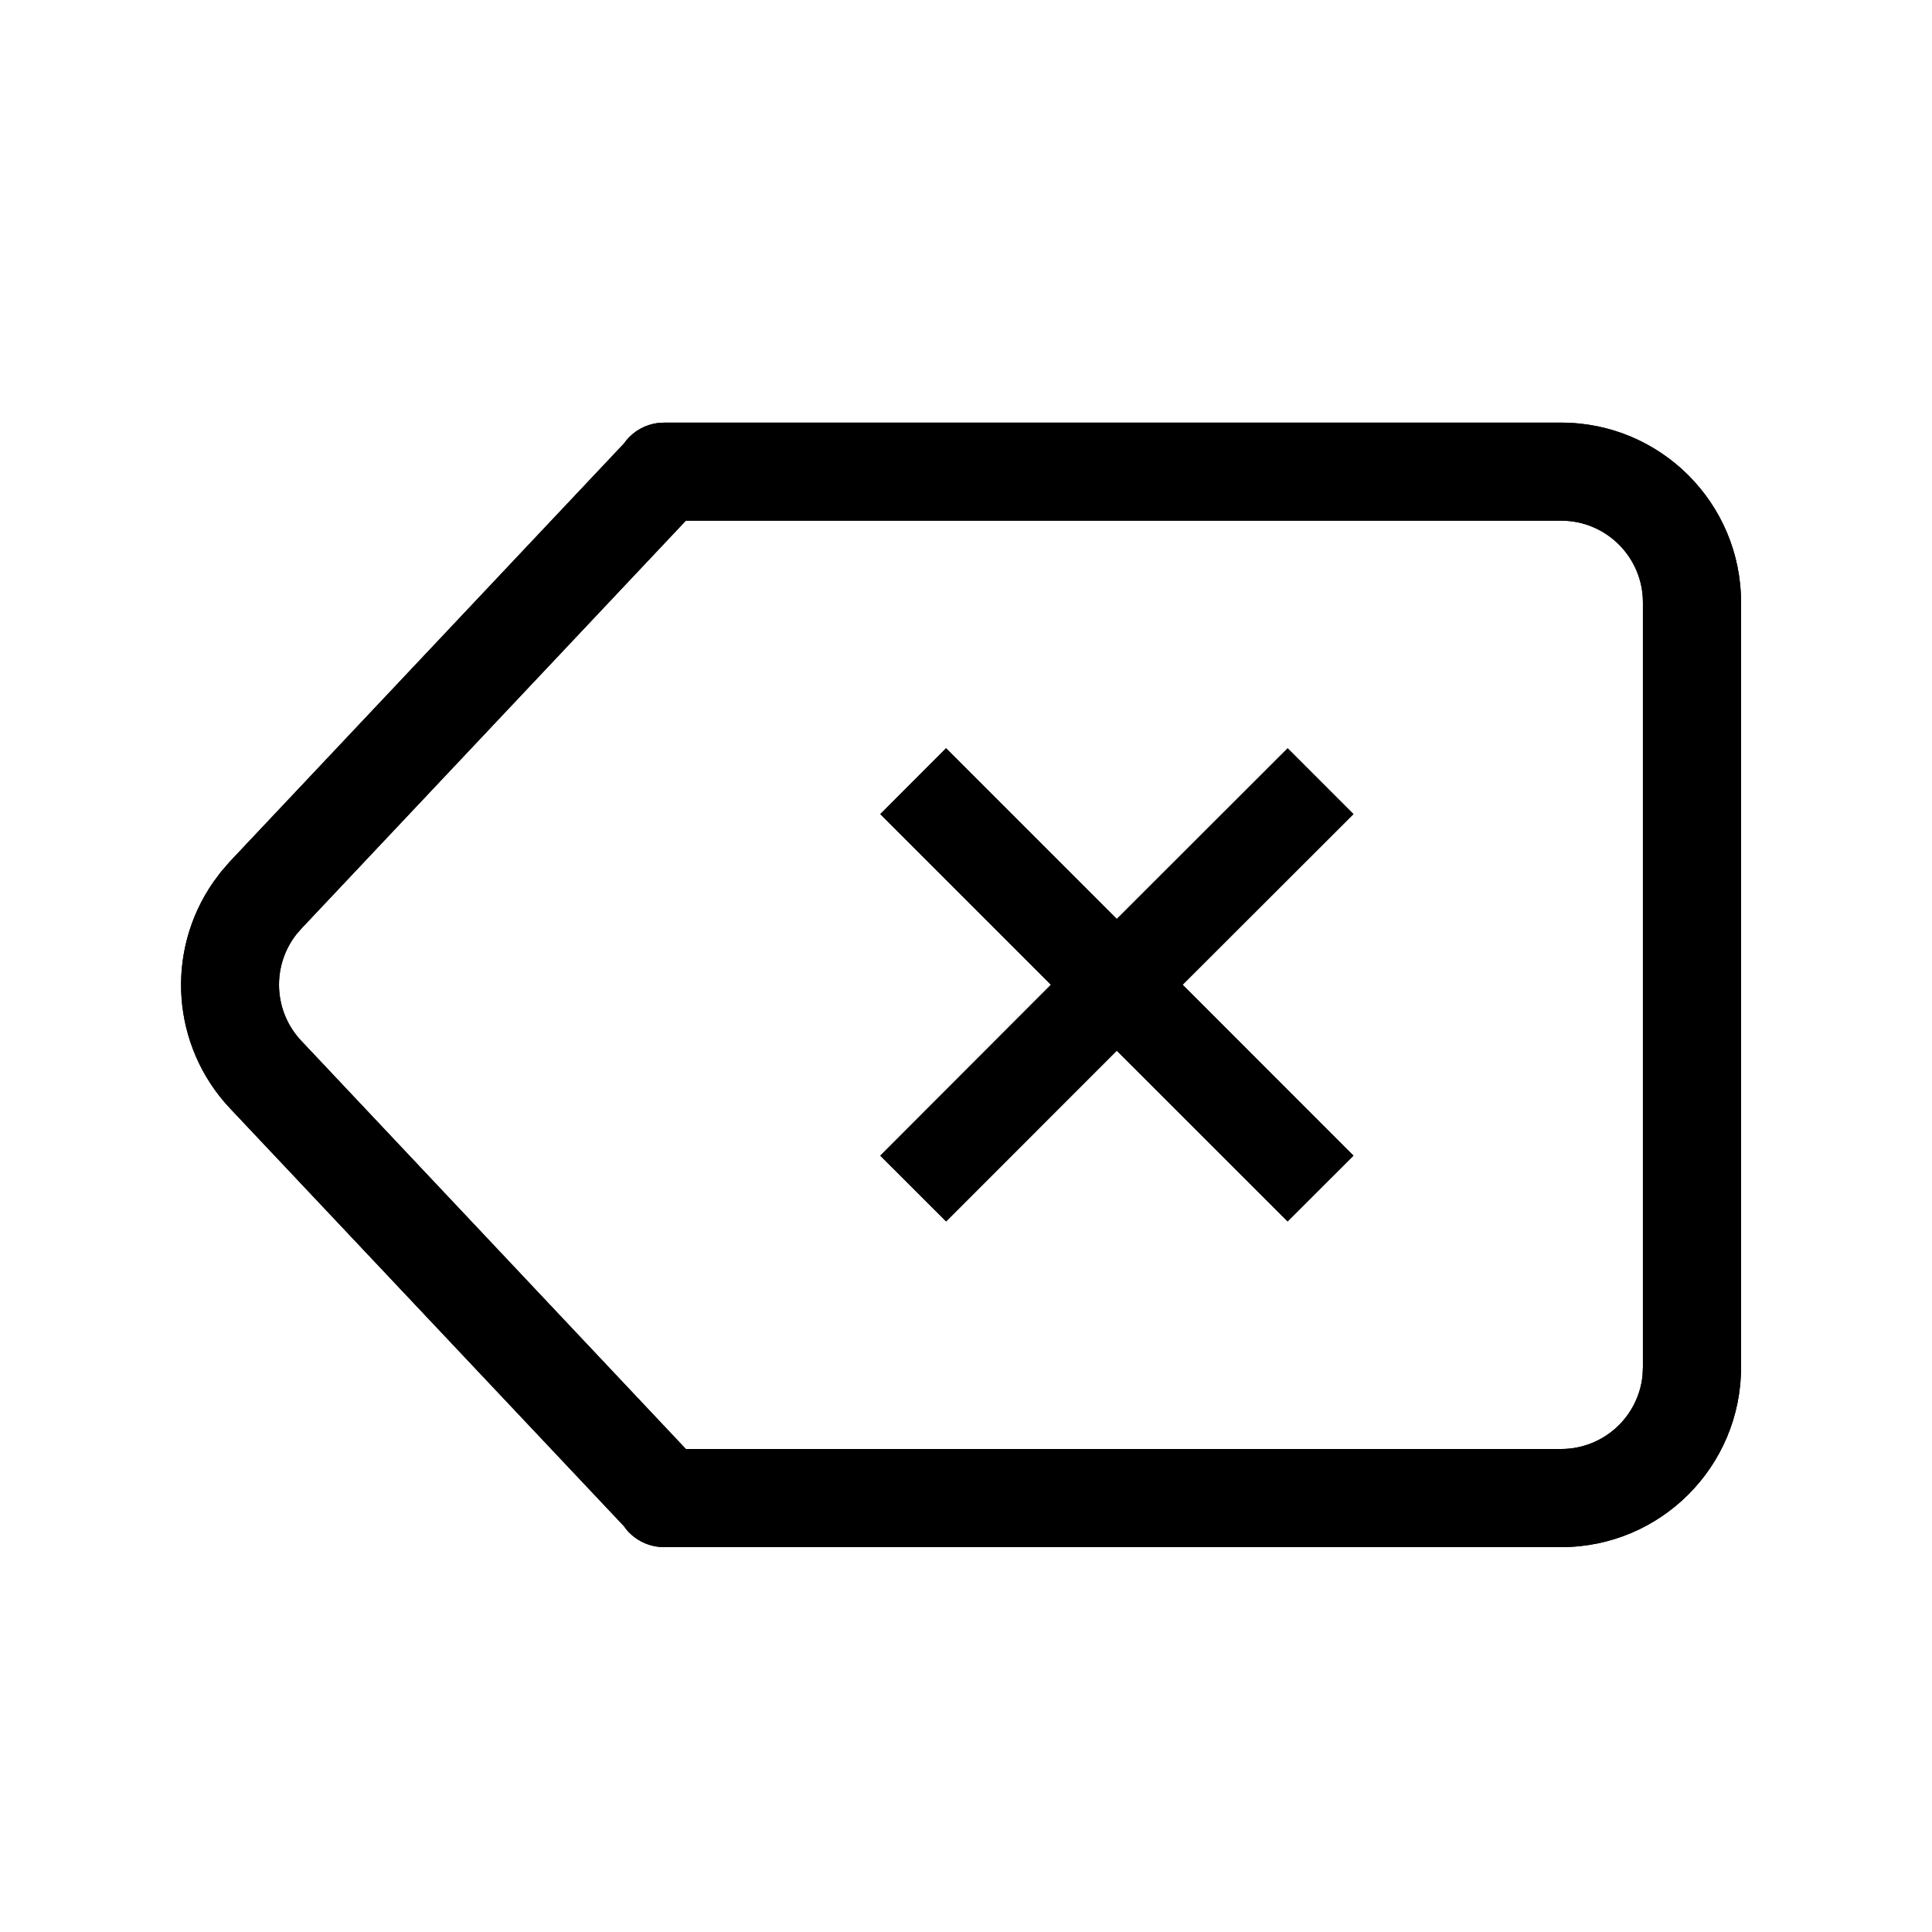
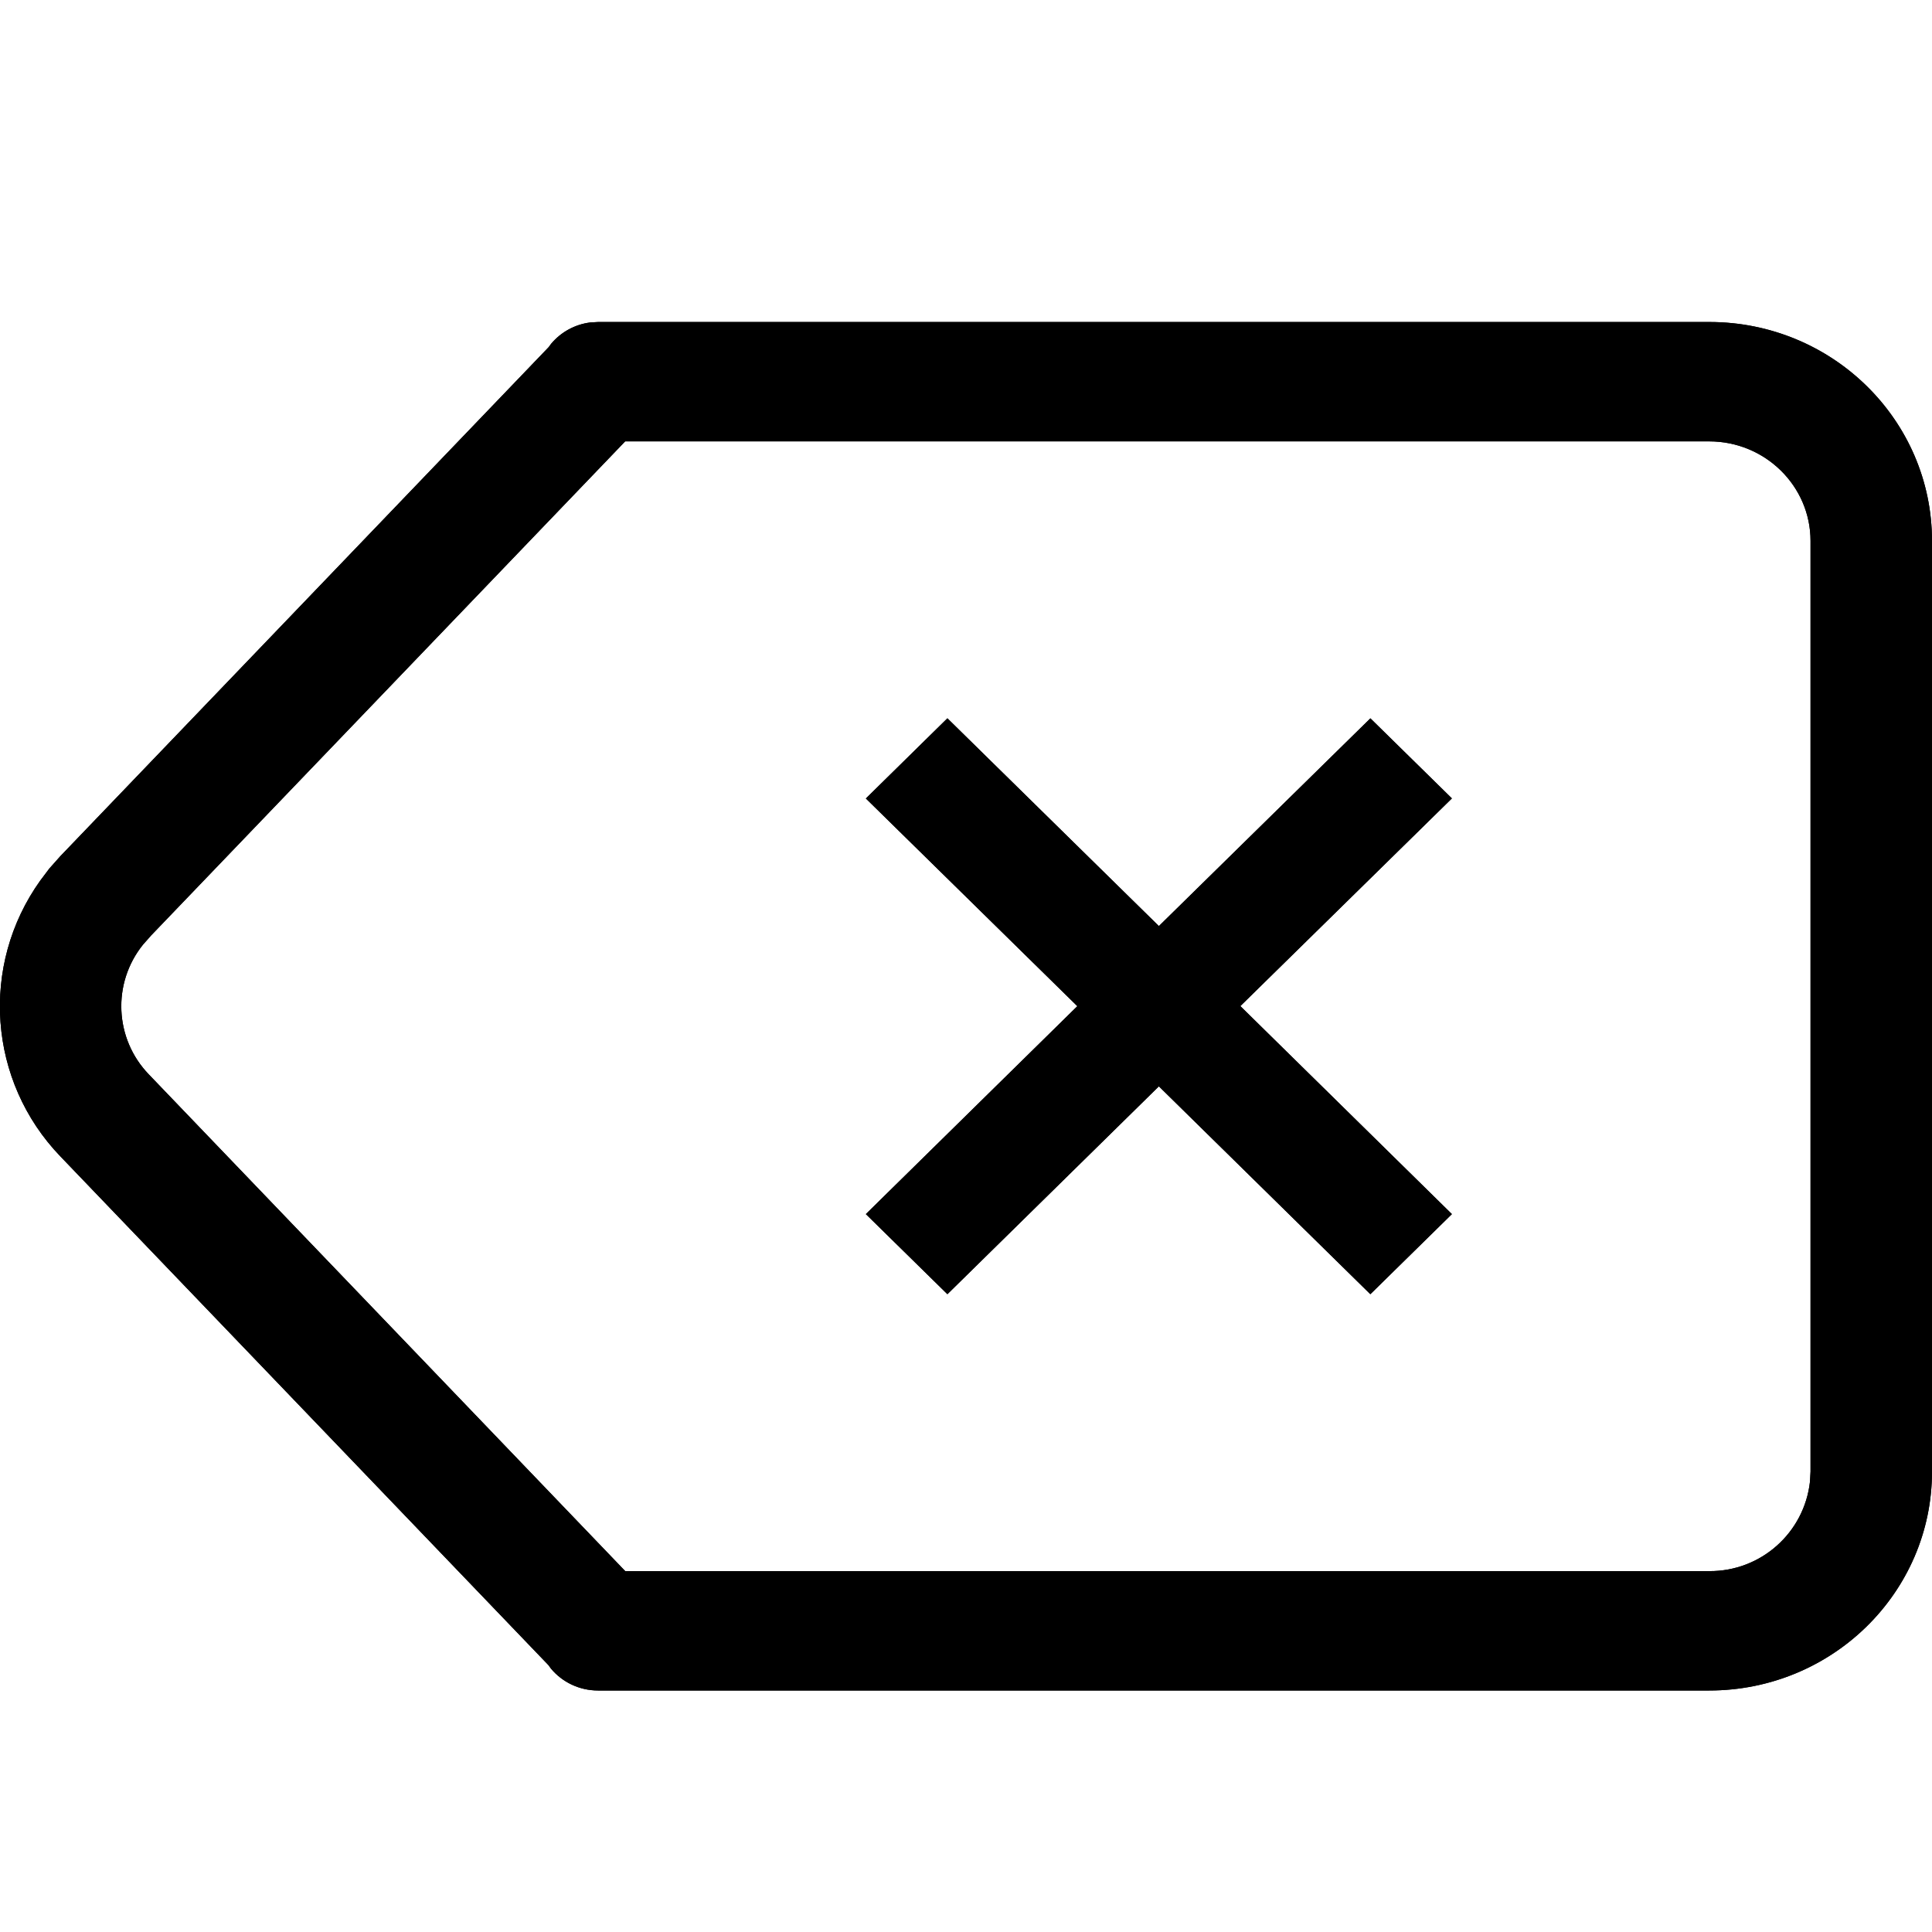
<svg xmlns="http://www.w3.org/2000/svg" fill="none" viewBox="0 0 24 24">
-   <path d="m15.995 9.295.818.818-2.122 2.12 2.122 2.123-.818.817-2.122-2.121-2.12 2.121-.818-.817 2.12-2.123-2.12-2.12.817-.818 2.121 2.121 2.122-2.12Z" fill="#000" />
-   <path fill-rule="evenodd" clip-rule="evenodd" d="m8.249 5.25-.08.005a.609.609 0 0 0-.391.218l-.025.034-4.897 5.195-.11.127-.092.123a2.237 2.237 0 0 0 .202 2.815l4.896 5.193.026.036a.609.609 0 0 0 .47.223h11.146c1.234 0 2.234-1 2.234-2.235v-9.5c0-1.234-1-2.234-2.234-2.234H8.249ZM3.76 11.518l4.76-5.05h10.874c.56 0 1.015.455 1.015 1.016v9.5l-.005.104a1.016 1.016 0 0 1-1.01.912H8.52L3.743 12.93a1.016 1.016 0 0 1-.059-1.326l.076-.087Z" fill="#000" />
-   <path d="m15.995 9.295.818.818-2.122 2.12 2.122 2.123-.818.817-2.122-2.121-2.12 2.121-.818-.817 2.12-2.123-2.12-2.12.817-.818 2.121 2.121 2.122-2.12Z" fill="#000" />
-   <path fill-rule="evenodd" clip-rule="evenodd" d="m8.249 5.25-.08.005a.609.609 0 0 0-.391.218l-.025.034-4.897 5.195-.11.127-.092.123a2.237 2.237 0 0 0 .202 2.815l4.896 5.193.026.036a.609.609 0 0 0 .47.223h11.146c1.234 0 2.234-1 2.234-2.235v-9.5c0-1.234-1-2.234-2.234-2.234H8.249ZM3.76 11.518l4.76-5.05h10.874c.56 0 1.015.455 1.015 1.016v9.5l-.005.104a1.016 1.016 0 0 1-1.01.912H8.52L3.743 12.93a1.016 1.016 0 0 1-.059-1.326l.076-.087Z" fill="#000" />
+   <path d="m17.023 8.923 1.013.995-2.628 2.58 2.628 2.584-1.013.995-2.627-2.582-2.627 2.582-1.013-.995 2.627-2.583-2.627-2.58 1.013-.996 2.627 2.581 2.627-2.58Z" fill="#000" />
+   <path fill-rule="evenodd" clip-rule="evenodd" d="m7.43 4-.1.006a.758.758 0 0 0-.484.265l-.03.041L.75 10.635l-.137.154-.113.15a2.687 2.687 0 0 0 .25 3.426l6.063 6.32.032.044c.139.166.35.271.584.271h13.803C22.76 21 24 19.783 24 18.28V6.72C24 5.216 22.761 4 21.233 4H7.43Zm-5.56 7.628 5.896-6.145h13.467c.694 0 1.258.554 1.258 1.236v11.562l-.007.126a1.25 1.25 0 0 1-1.251 1.11H7.767l-5.918-6.17a1.22 1.22 0 0 1-.072-1.613l.094-.106Z" fill="#000" />
+   <path d="m17.023 8.923 1.013.995-2.628 2.58 2.628 2.584-1.013.995-2.627-2.582-2.627 2.582-1.013-.995 2.627-2.583-2.627-2.58 1.013-.996 2.627 2.581 2.627-2.58Z" fill="#000" />
+   <path fill-rule="evenodd" clip-rule="evenodd" d="m7.43 4-.1.006a.758.758 0 0 0-.484.265l-.03.041L.75 10.635l-.137.154-.113.15a2.687 2.687 0 0 0 .25 3.426l6.063 6.32.032.044c.139.166.35.271.584.271h13.803C22.76 21 24 19.783 24 18.28V6.72C24 5.216 22.761 4 21.233 4H7.43Zm-5.56 7.628 5.896-6.145h13.467c.694 0 1.258.554 1.258 1.236v11.562l-.007.126a1.25 1.25 0 0 1-1.251 1.11H7.767l-5.918-6.17a1.22 1.22 0 0 1-.072-1.613l.094-.106Z" fill="#000" />
</svg>
